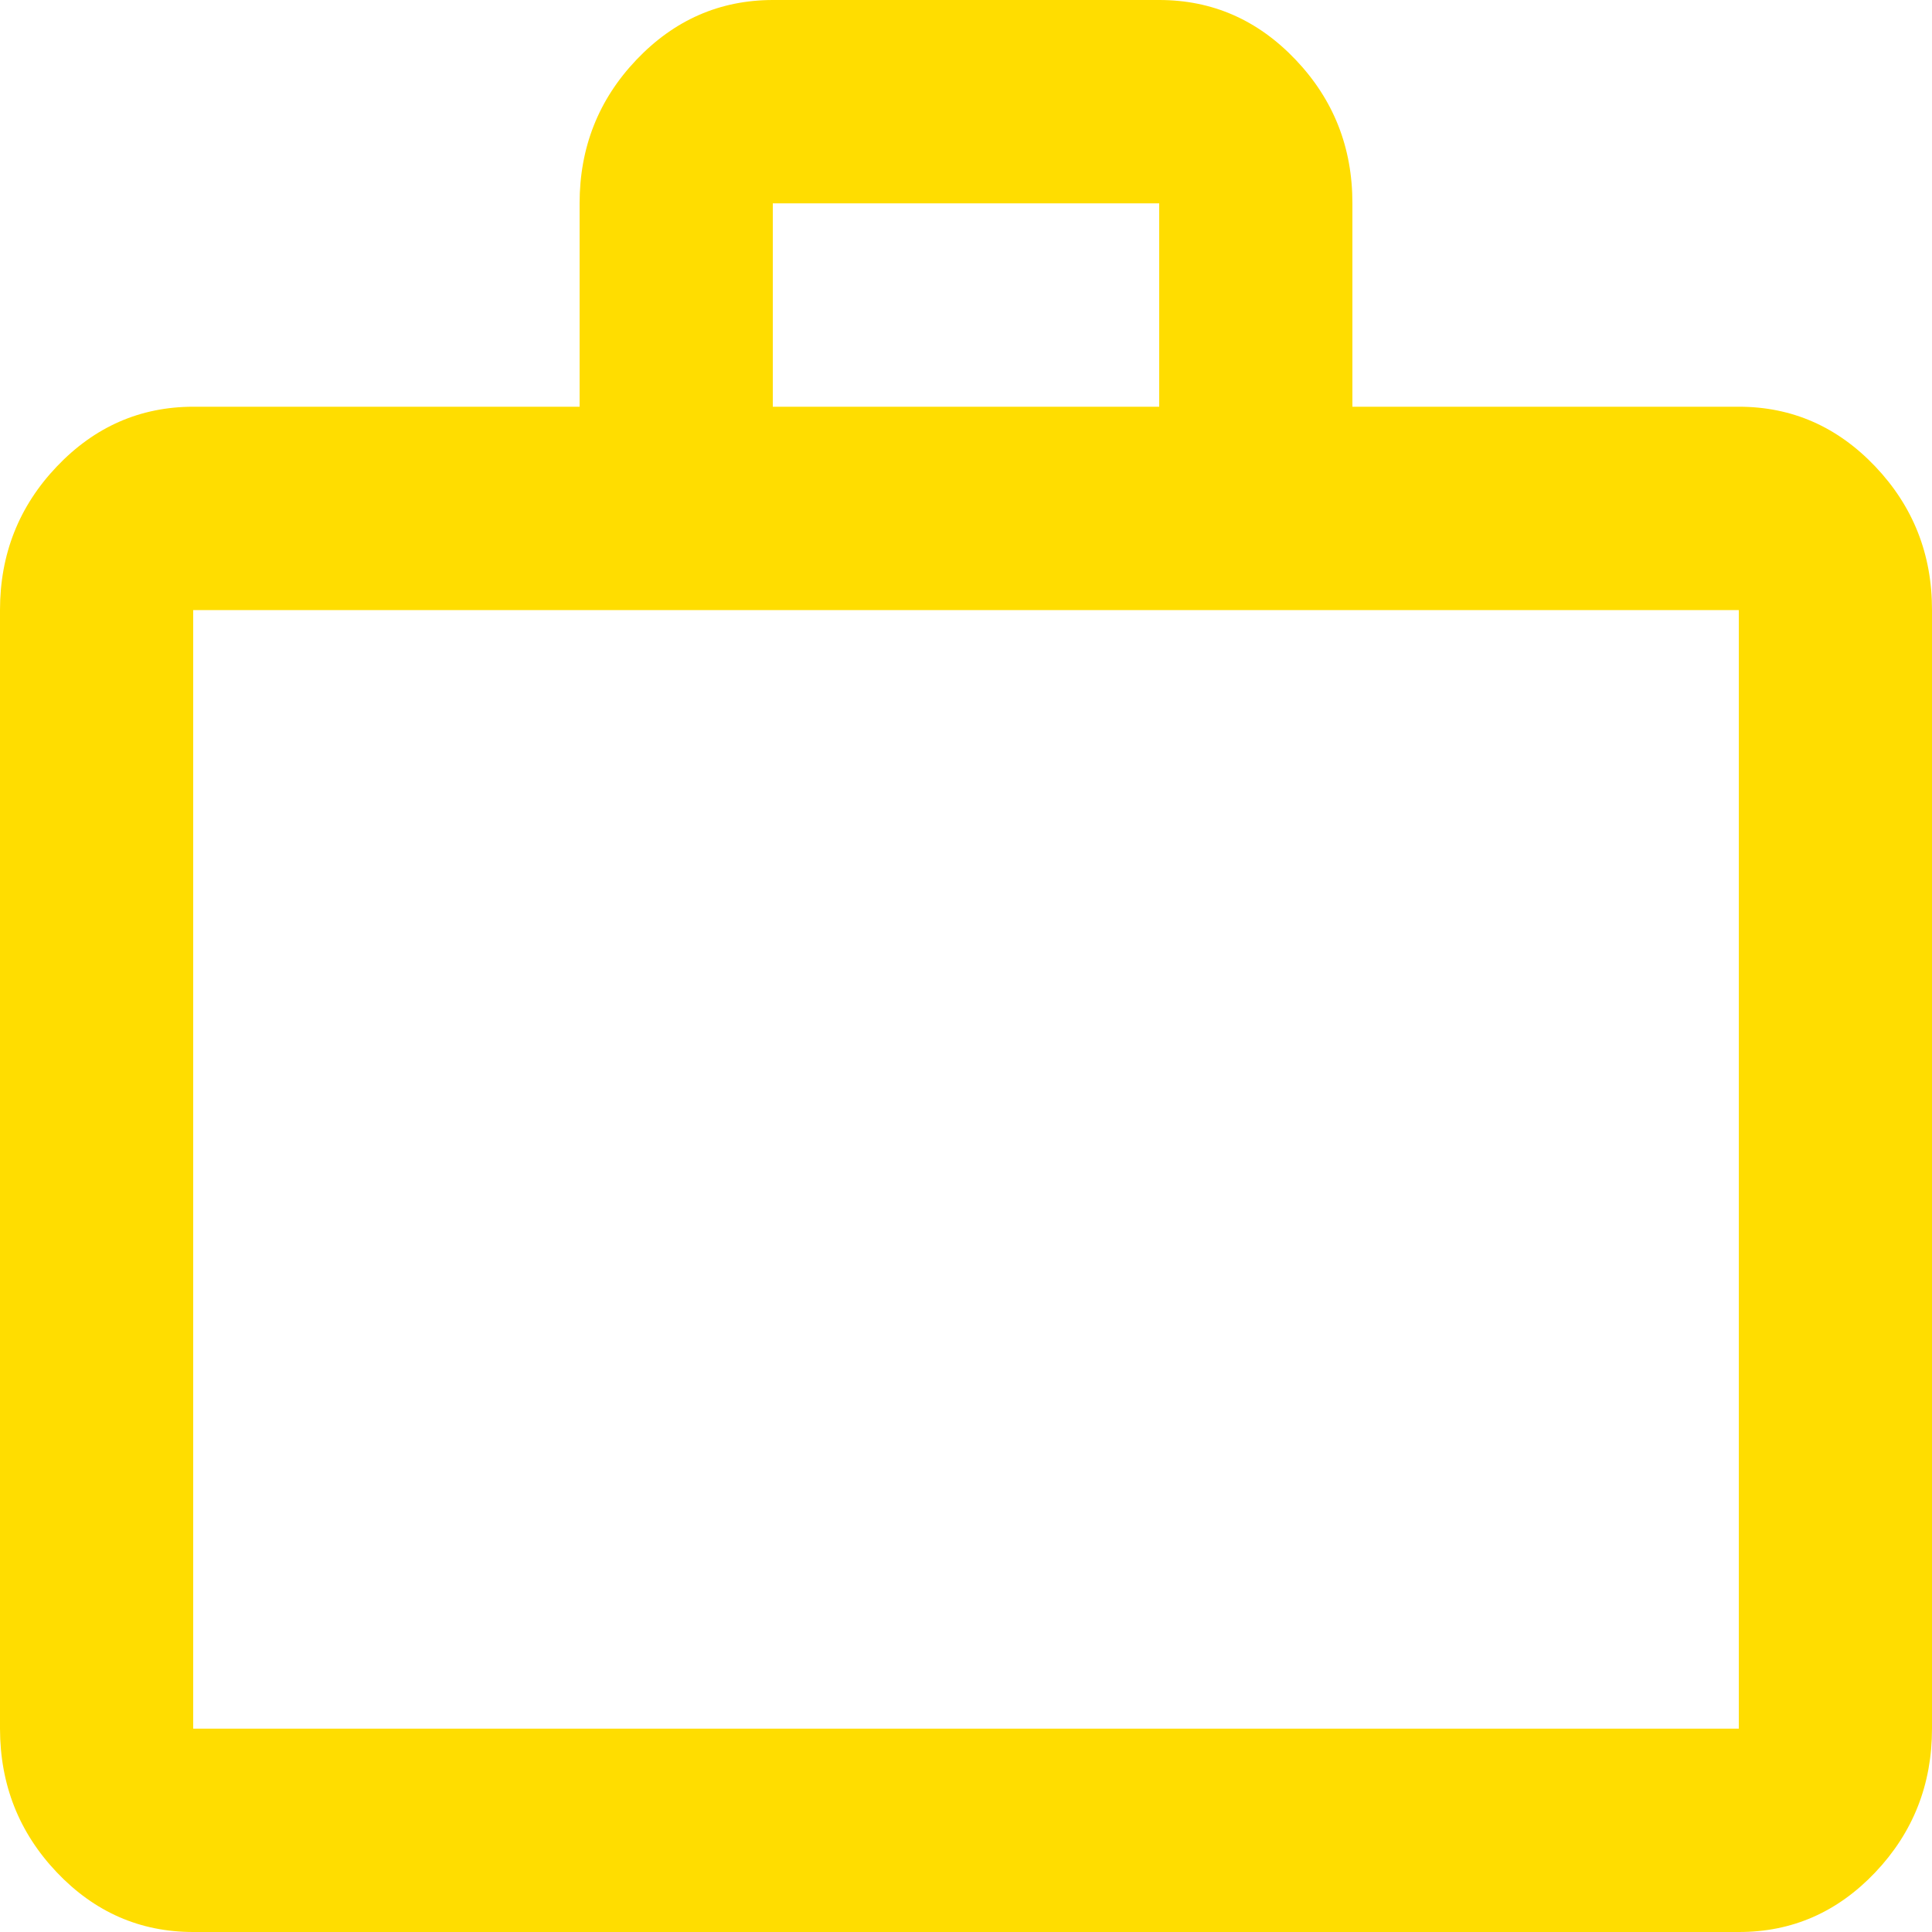
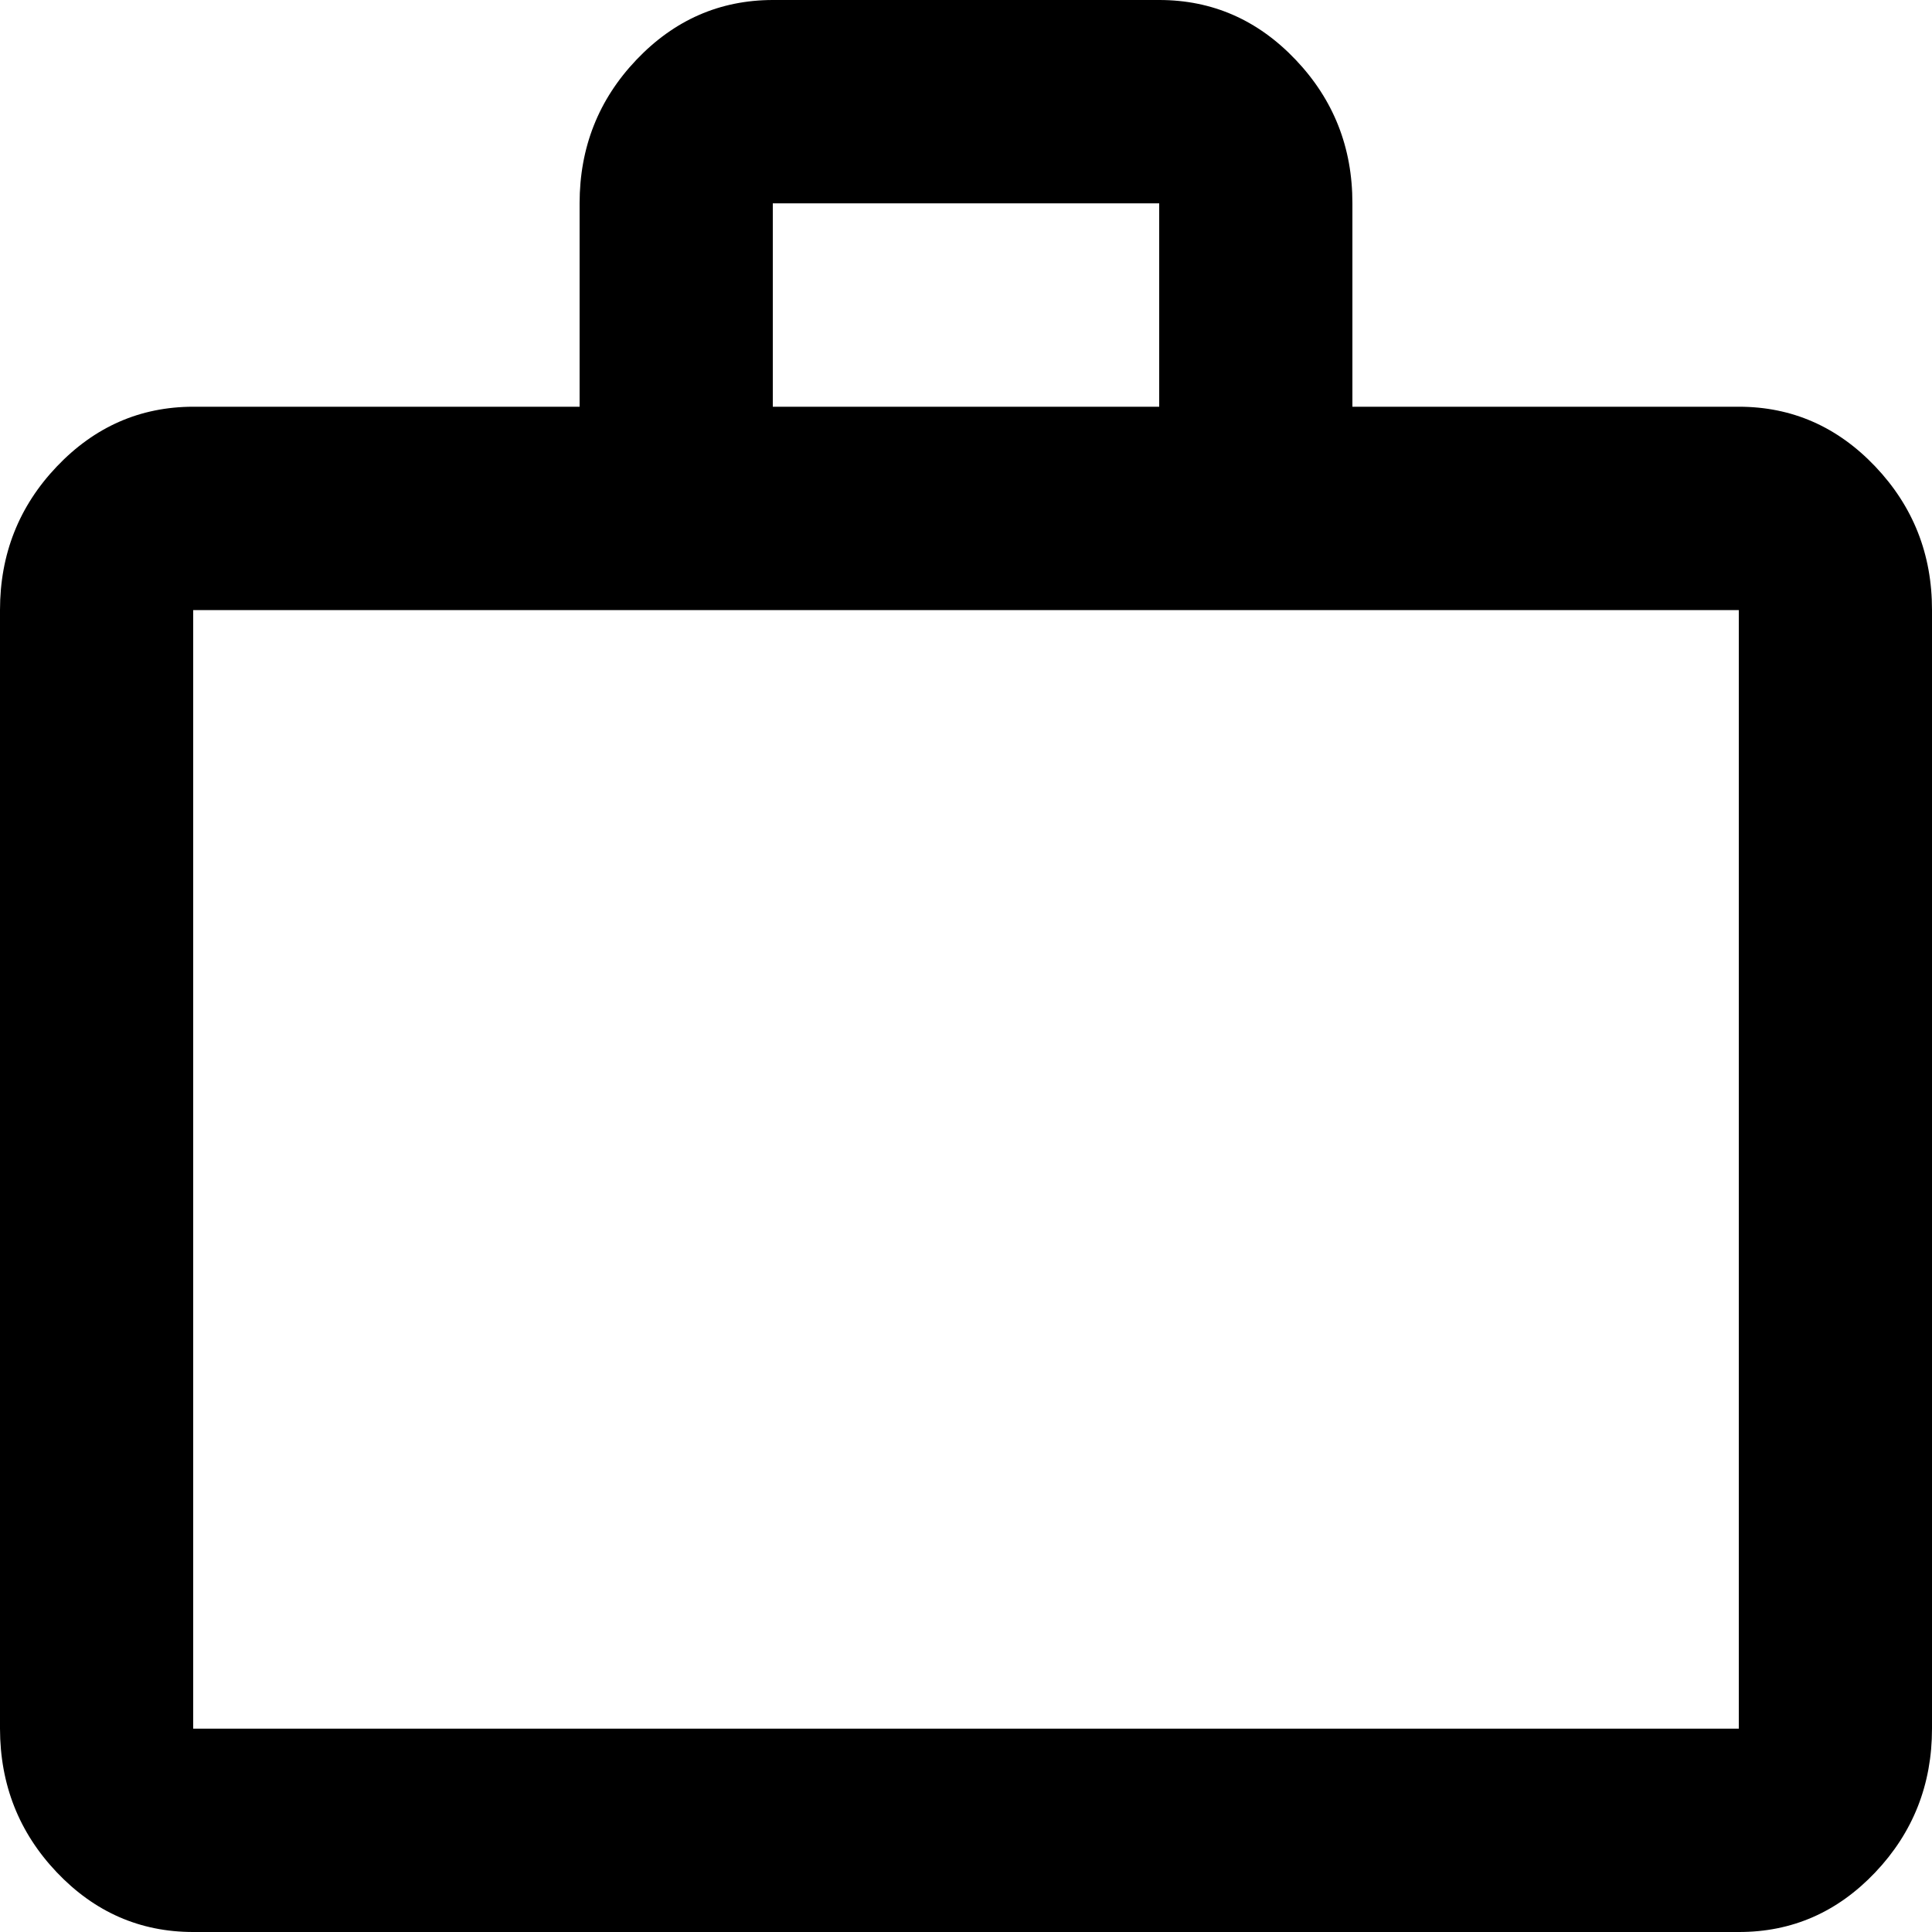
- <svg xmlns="http://www.w3.org/2000/svg" width="42" height="42" viewBox="0 0 46 46" fill="none">
-   <path d="M4.6 46C3.335 46 2.252 45.526 1.352 44.579C0.452 43.631 0.002 42.491 0 41.158V14.526C0 13.195 0.451 12.055 1.352 11.108C2.254 10.16 3.337 9.686 4.6 9.684H13.8V4.842C13.8 3.511 14.251 2.371 15.152 1.424C16.054 0.476 17.137 0.002 18.4 0H27.6C28.865 0 29.948 0.475 30.85 1.424C31.752 2.373 32.202 3.512 32.2 4.842V9.684H41.4C42.665 9.684 43.748 10.159 44.65 11.108C45.551 12.057 46.002 13.196 46 14.526V41.158C46 42.489 45.55 43.63 44.65 44.579C43.75 45.528 42.666 46.002 41.4 46H4.6ZM4.6 41.158H41.4V14.526H4.6V41.158ZM18.4 9.684H27.6V4.842H18.4V9.684Z" fill="#FFDD00" />
+ <svg xmlns="http://www.w3.org/2000/svg" width="42" height="42" viewBox="0 0 46 46" fill="currentColor">
+   <path d="M4.6 46C3.335 46 2.252 45.526 1.352 44.579C0.452 43.631 0.002 42.491 0 41.158V14.526C0 13.195 0.451 12.055 1.352 11.108C2.254 10.16 3.337 9.686 4.6 9.684H13.8V4.842C13.8 3.511 14.251 2.371 15.152 1.424C16.054 0.476 17.137 0.002 18.4 0H27.6C28.865 0 29.948 0.475 30.85 1.424C31.752 2.373 32.202 3.512 32.2 4.842V9.684H41.4C42.665 9.684 43.748 10.159 44.65 11.108C45.551 12.057 46.002 13.196 46 14.526V41.158C46 42.489 45.55 43.63 44.65 44.579C43.75 45.528 42.666 46.002 41.4 46H4.6ZM4.6 41.158H41.4V14.526H4.6V41.158ZM18.4 9.684H27.6V4.842H18.4V9.684Z" fill="currentColor" />
</svg>
